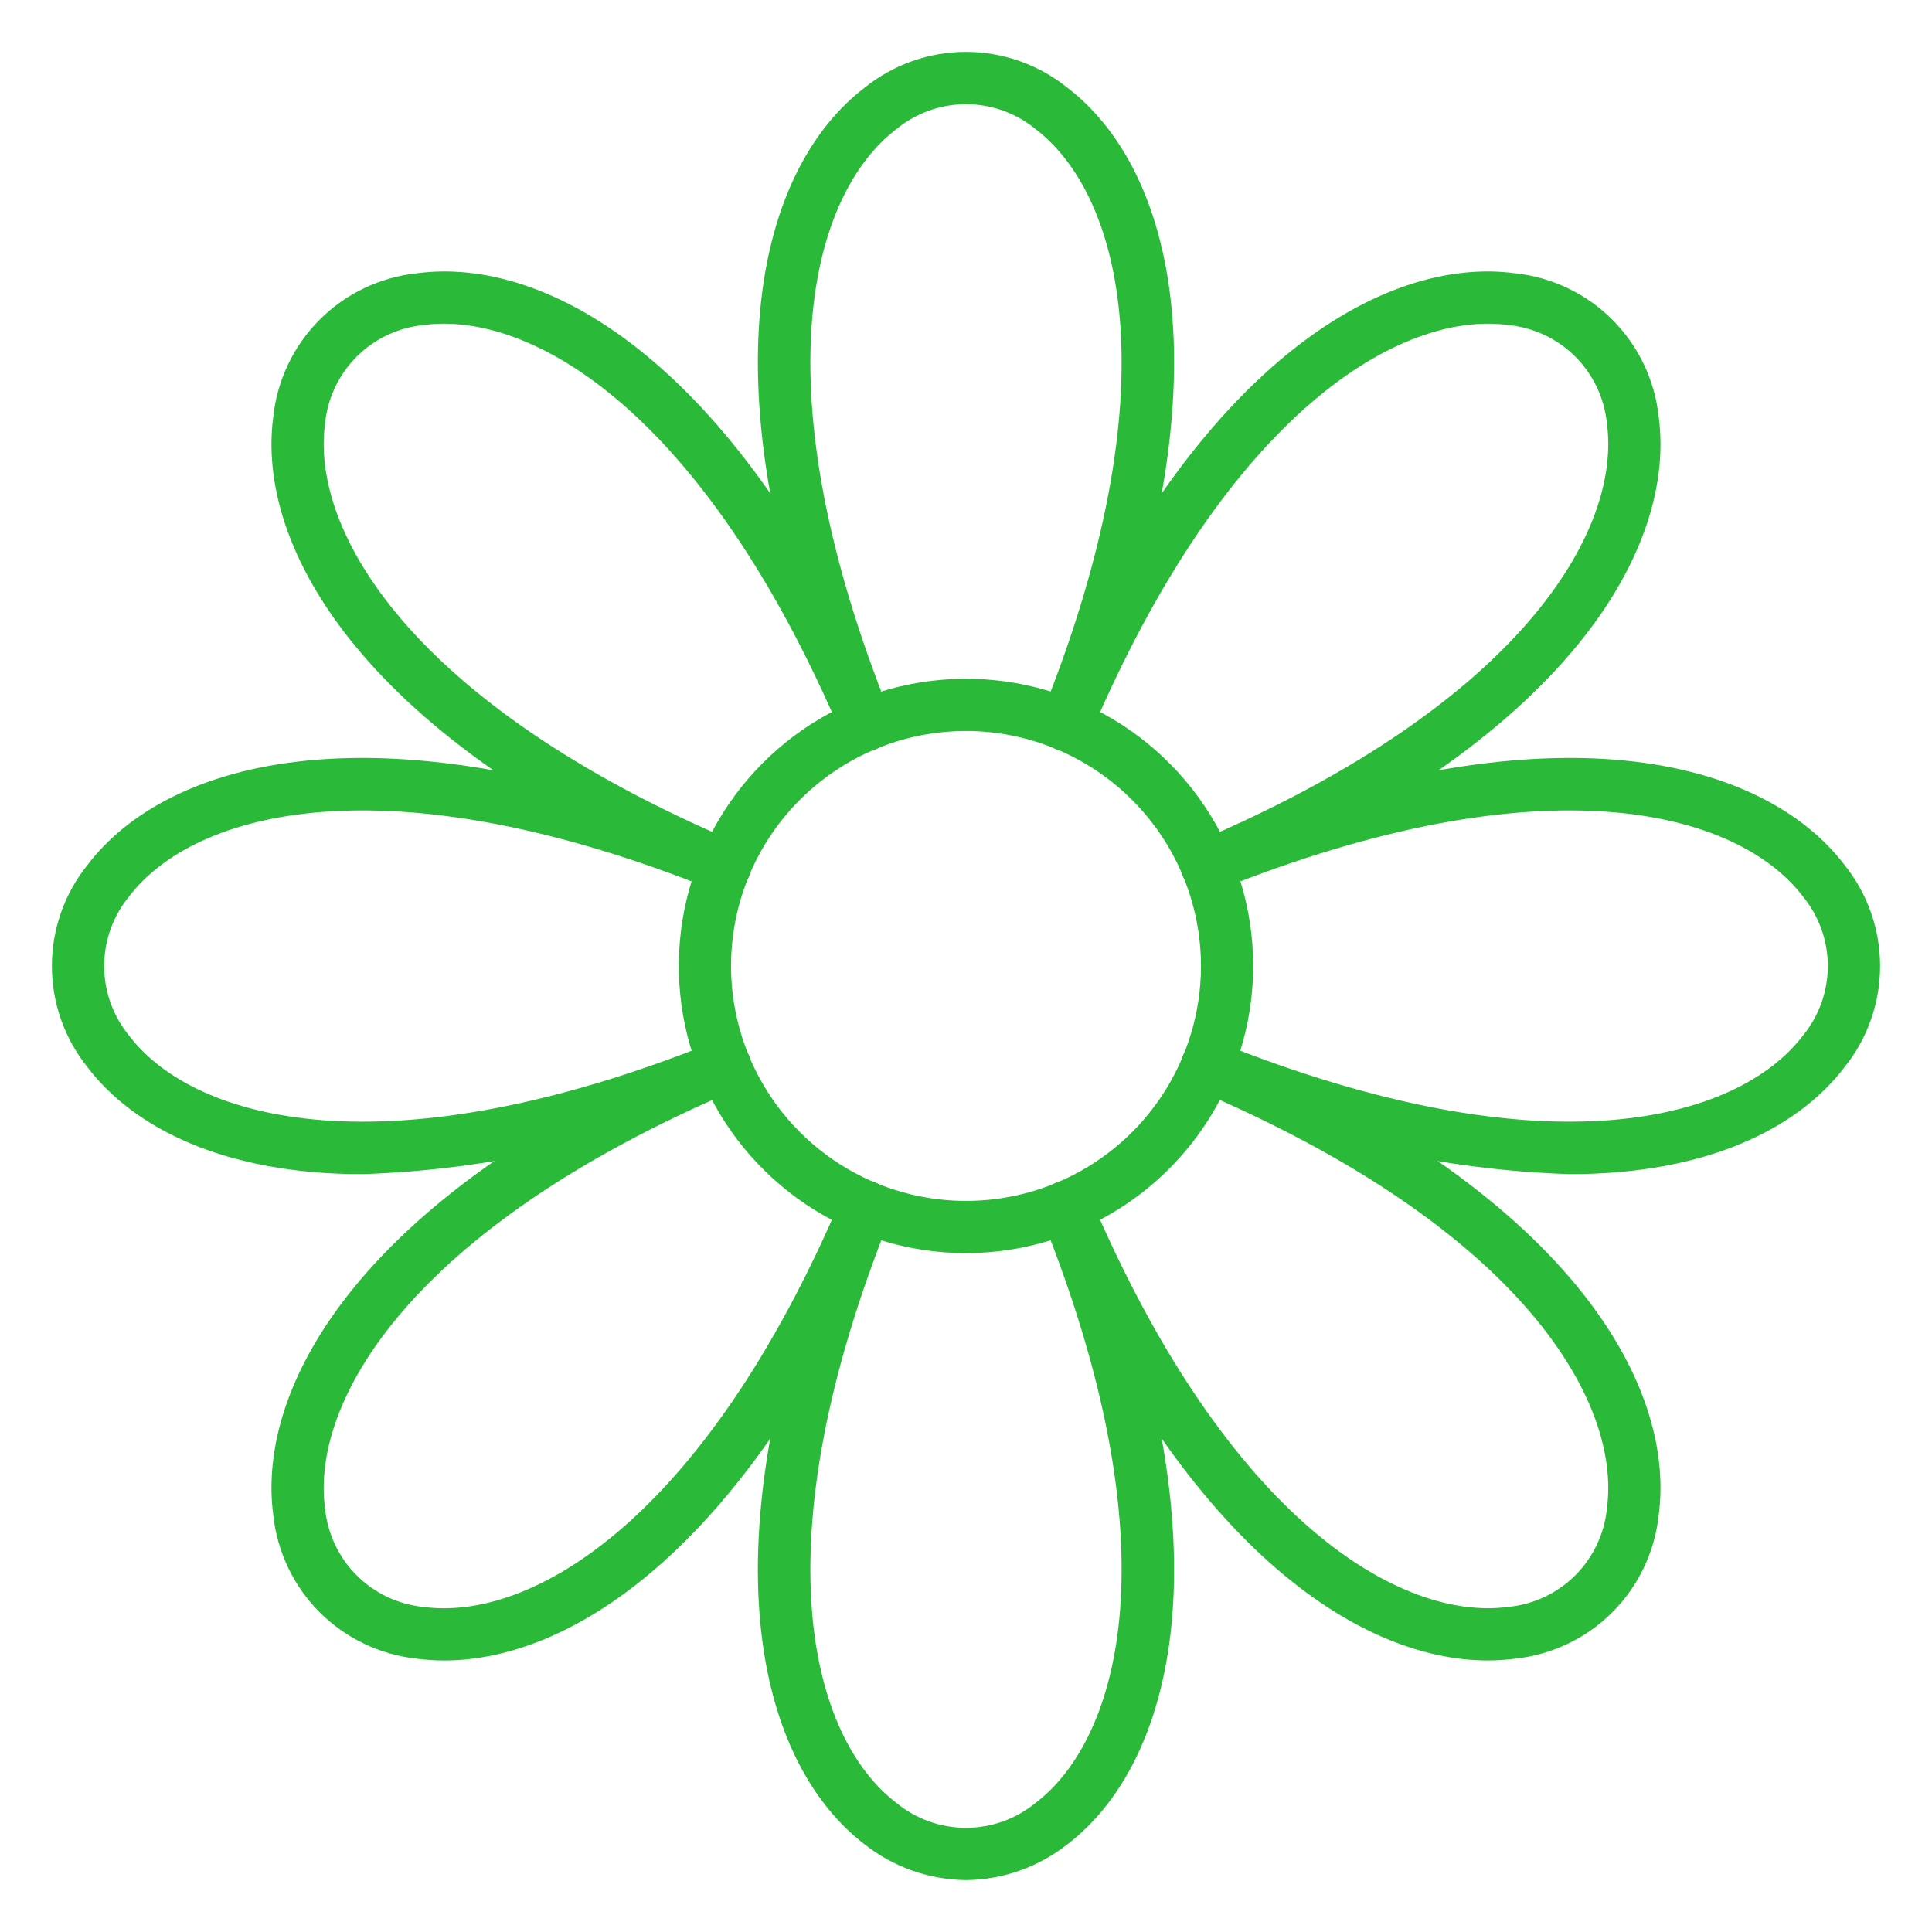
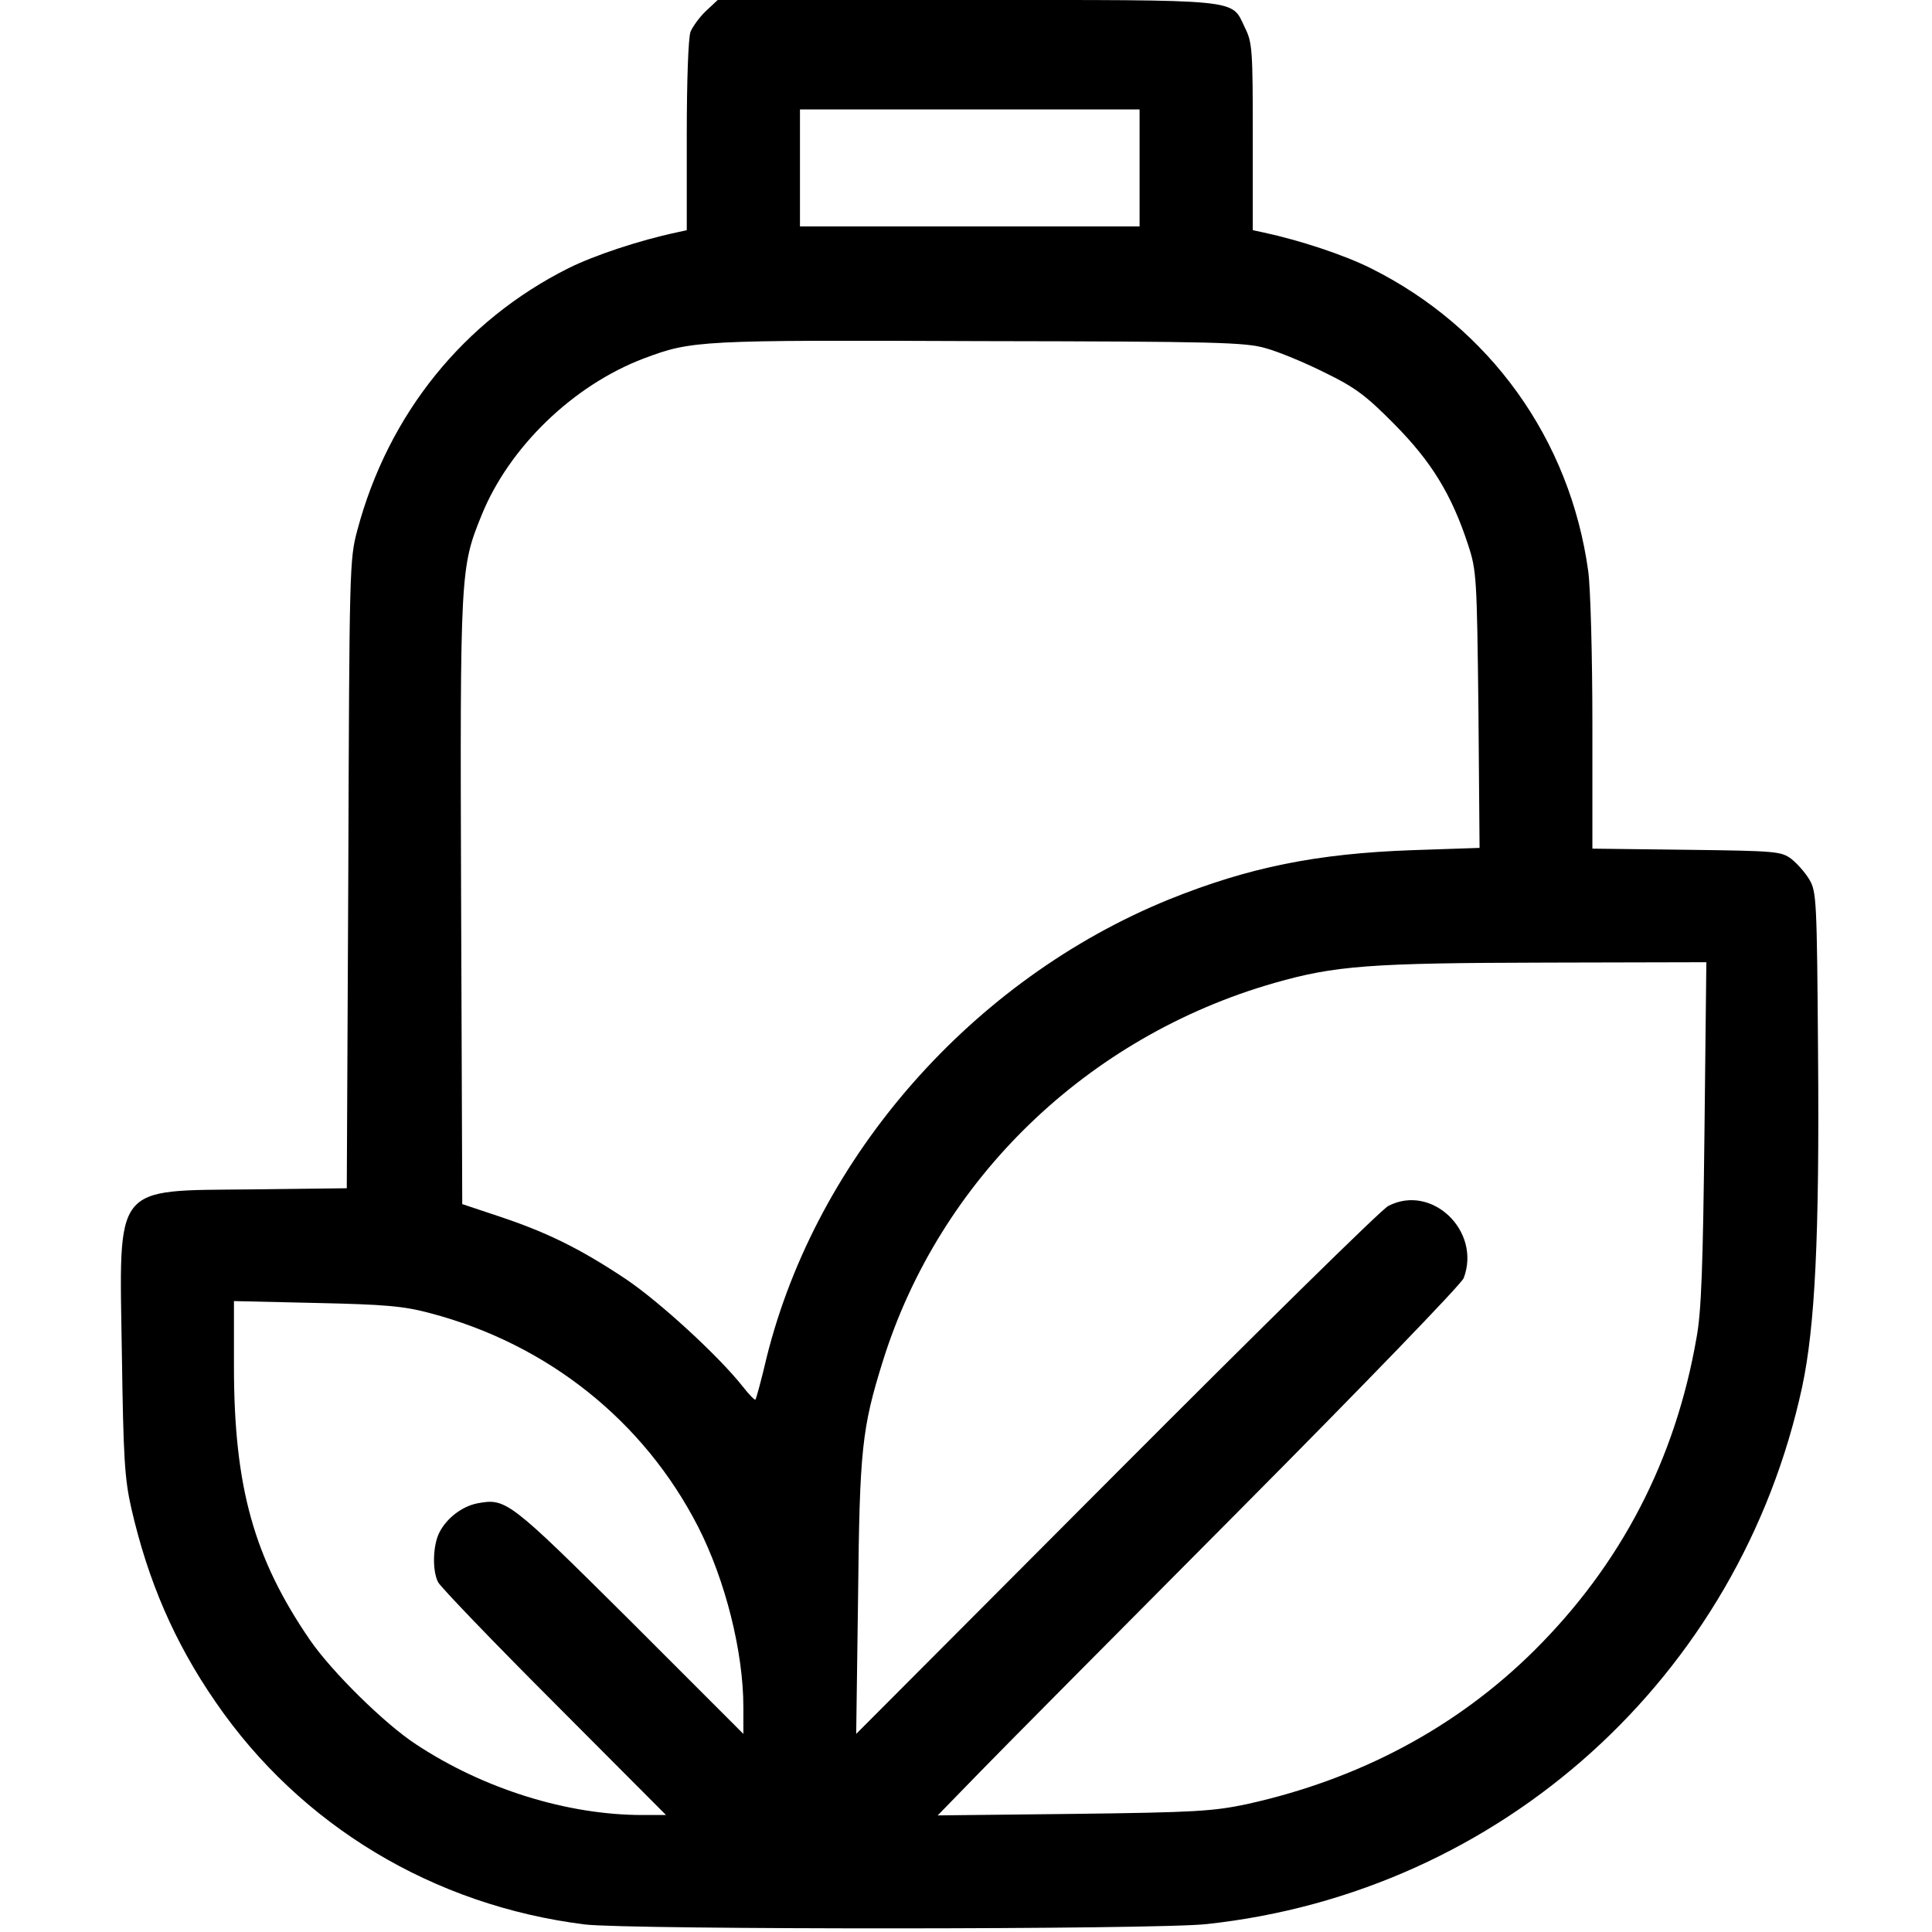
- <svg xmlns="http://www.w3.org/2000/svg" width="65" height="65" viewBox="0 0 65 65" fill="none">
-   <path d="M35.854 25.262C35.71 25.262 35.569 25.227 35.442 25.159C35.315 25.091 35.207 24.994 35.126 24.875C35.046 24.756 34.996 24.619 34.981 24.476C34.966 24.333 34.986 24.188 35.04 24.055C39.49 13.009 37.715 6.533 34.842 4.344C34.182 3.802 33.354 3.505 32.5 3.505C31.645 3.505 30.817 3.802 30.157 4.344C27.285 6.533 25.509 13.009 29.959 24.055C30.002 24.162 30.024 24.277 30.023 24.392C30.022 24.507 29.998 24.621 29.953 24.727C29.907 24.834 29.842 24.93 29.759 25.011C29.677 25.091 29.579 25.155 29.472 25.198C29.365 25.241 29.251 25.263 29.135 25.262C29.02 25.261 28.906 25.237 28.8 25.192C28.694 25.146 28.597 25.081 28.517 24.998C28.436 24.916 28.372 24.818 28.329 24.711C23.516 12.765 25.567 5.634 29.092 2.948C30.058 2.17 31.26 1.746 32.5 1.746C33.739 1.746 34.941 2.17 35.907 2.948C39.432 5.634 41.483 12.762 36.67 24.711C36.605 24.874 36.492 25.013 36.346 25.112C36.201 25.21 36.03 25.262 35.854 25.262Z" fill="#2AB939" />
-   <path d="M12.183 39.503C7.559 39.503 4.506 37.955 2.948 35.909C2.17 34.944 1.746 33.741 1.746 32.502C1.746 31.262 2.17 30.06 2.948 29.095C5.634 25.569 12.763 23.519 24.711 28.331C24.818 28.374 24.916 28.438 24.998 28.519C25.081 28.6 25.146 28.696 25.192 28.802C25.237 28.908 25.261 29.022 25.262 29.138C25.263 29.253 25.241 29.367 25.198 29.474C25.155 29.581 25.091 29.679 25.011 29.761C24.93 29.844 24.834 29.91 24.727 29.955C24.621 30 24.507 30.024 24.392 30.025C24.277 30.026 24.162 30.005 24.055 29.962C13.009 25.512 6.534 27.287 4.344 30.159C3.802 30.819 3.505 31.647 3.505 32.502C3.505 33.356 3.802 34.184 4.344 34.844C6.533 37.717 13.009 39.493 24.055 35.042C24.162 34.999 24.277 34.977 24.392 34.979C24.507 34.98 24.621 35.004 24.727 35.049C24.834 35.094 24.93 35.16 25.011 35.242C25.091 35.325 25.155 35.422 25.198 35.529C25.241 35.636 25.263 35.751 25.262 35.866C25.261 35.981 25.237 36.096 25.192 36.202C25.146 36.308 25.081 36.404 24.998 36.485C24.916 36.566 24.818 36.629 24.711 36.672C20.752 38.4 16.5 39.361 12.183 39.503Z" fill="#2AB939" />
-   <path d="M32.5 63.254C31.262 63.241 30.064 62.819 29.092 62.053C25.567 59.366 23.516 52.238 28.329 40.289C28.372 40.182 28.436 40.084 28.517 40.002C28.597 39.919 28.694 39.854 28.8 39.809C28.906 39.763 29.02 39.739 29.135 39.738C29.251 39.737 29.365 39.759 29.472 39.802C29.579 39.845 29.677 39.909 29.759 39.989C29.842 40.07 29.907 40.166 29.953 40.273C29.998 40.379 30.022 40.493 30.023 40.608C30.024 40.724 30.002 40.838 29.959 40.945C25.509 51.991 27.285 58.467 30.157 60.656C30.817 61.199 31.645 61.495 32.5 61.495C33.354 61.495 34.182 61.199 34.842 60.656C37.715 58.467 39.49 51.991 35.04 40.945C34.953 40.729 34.955 40.487 35.047 40.273C35.138 40.058 35.311 39.889 35.527 39.802C35.743 39.715 35.985 39.717 36.199 39.809C36.414 39.9 36.583 40.073 36.67 40.289C41.483 52.235 39.432 59.366 35.907 62.053C34.935 62.819 33.737 63.241 32.5 63.254Z" fill="#2AB939" />
-   <path d="M52.817 39.503C48.499 39.361 44.248 38.401 40.289 36.672C40.073 36.585 39.9 36.416 39.809 36.202C39.717 35.987 39.715 35.745 39.802 35.529C39.889 35.313 40.058 35.14 40.273 35.049C40.487 34.958 40.729 34.955 40.945 35.042C51.992 39.492 58.467 37.717 60.656 34.844C61.199 34.184 61.495 33.356 61.495 32.502C61.495 31.647 61.199 30.819 60.656 30.159C58.467 27.287 51.992 25.512 40.945 29.962C40.838 30.005 40.724 30.026 40.608 30.025C40.493 30.024 40.379 30 40.273 29.955C40.166 29.91 40.07 29.844 39.989 29.761C39.909 29.679 39.845 29.581 39.802 29.474C39.759 29.367 39.737 29.253 39.738 29.138C39.739 29.022 39.763 28.908 39.809 28.802C39.854 28.696 39.919 28.6 40.002 28.519C40.084 28.438 40.182 28.374 40.289 28.331C52.235 23.519 59.366 25.569 62.053 29.095C62.83 30.06 63.254 31.262 63.254 32.502C63.254 33.741 62.83 34.944 62.053 35.909C60.494 37.955 57.44 39.503 52.817 39.503Z" fill="#2AB939" />
-   <path d="M40.607 30.014C40.404 30.014 40.208 29.944 40.051 29.816C39.895 29.688 39.787 29.509 39.746 29.311C39.706 29.113 39.735 28.906 39.829 28.727C39.923 28.548 40.076 28.406 40.263 28.327C51.221 23.664 54.547 17.831 54.063 14.251C53.98 13.4 53.604 12.604 53 11.999C52.395 11.395 51.599 11.019 50.748 10.936C47.175 10.452 41.335 13.778 36.672 24.736C36.627 24.842 36.561 24.939 36.479 25.019C36.396 25.1 36.299 25.164 36.192 25.207C36.085 25.25 35.97 25.271 35.855 25.27C35.739 25.269 35.626 25.245 35.519 25.2C35.413 25.155 35.317 25.089 35.236 25.007C35.156 24.924 35.092 24.827 35.049 24.72C35.006 24.613 34.984 24.498 34.985 24.383C34.987 24.268 35.01 24.154 35.056 24.048C40.1 12.19 46.588 8.599 50.983 9.195C52.216 9.328 53.367 9.878 54.244 10.755C55.121 11.632 55.671 12.783 55.804 14.016C56.397 18.408 52.806 24.899 40.951 29.943C40.843 29.99 40.725 30.014 40.607 30.014Z" fill="#2AB939" />
-   <path d="M50.051 55.864C45.708 55.864 39.755 51.992 35.056 40.949C34.964 40.734 34.962 40.492 35.049 40.276C35.136 40.06 35.305 39.888 35.519 39.796C35.734 39.705 35.976 39.702 36.192 39.789C36.408 39.876 36.581 40.046 36.672 40.26C41.335 51.22 47.173 54.546 50.748 54.062C51.599 53.979 52.395 53.603 53 52.999C53.604 52.394 53.98 51.598 54.063 50.747C54.547 47.167 51.221 41.334 40.263 36.671C40.048 36.58 39.879 36.407 39.792 36.191C39.705 35.975 39.708 35.733 39.799 35.519C39.89 35.304 40.063 35.135 40.279 35.048C40.495 34.961 40.737 34.963 40.951 35.055C52.809 40.099 56.397 46.59 55.804 50.982C55.671 52.215 55.121 53.366 54.244 54.243C53.367 55.12 52.216 55.67 50.983 55.803C50.674 55.844 50.363 55.864 50.051 55.864Z" fill="#2AB939" />
-   <path d="M14.948 55.865C14.636 55.866 14.325 55.845 14.016 55.803C12.783 55.67 11.632 55.12 10.755 54.243C9.879 53.366 9.328 52.215 9.195 50.982C8.603 46.59 12.193 40.099 24.048 35.055C24.154 35.01 24.268 34.986 24.383 34.984C24.499 34.983 24.613 35.005 24.72 35.048C24.827 35.091 24.925 35.155 25.007 35.235C25.09 35.316 25.155 35.412 25.2 35.519C25.246 35.625 25.269 35.739 25.271 35.854C25.272 35.969 25.25 36.084 25.207 36.191C25.164 36.298 25.1 36.395 25.02 36.478C24.939 36.56 24.843 36.626 24.737 36.671C13.778 41.336 10.452 47.169 10.936 50.749C11.019 51.6 11.395 52.396 12 53C12.604 53.605 13.4 53.981 14.251 54.064C17.831 54.548 23.665 51.221 28.327 40.264C28.419 40.049 28.591 39.88 28.808 39.793C28.915 39.75 29.029 39.728 29.144 39.729C29.26 39.731 29.374 39.755 29.48 39.8C29.586 39.845 29.682 39.911 29.763 39.993C29.844 40.075 29.907 40.173 29.95 40.28C29.994 40.387 30.015 40.501 30.014 40.617C30.013 40.732 29.989 40.846 29.944 40.952C25.245 51.994 19.291 55.865 14.948 55.865Z" fill="#2AB939" />
-   <path d="M24.392 30.014C24.274 30.014 24.157 29.99 24.048 29.943C12.19 24.899 8.603 18.409 9.195 14.016C9.328 12.783 9.879 11.632 10.755 10.755C11.632 9.878 12.783 9.328 14.016 9.195C18.408 8.598 24.899 12.192 29.944 24.048C30.035 24.262 30.037 24.504 29.95 24.72C29.863 24.936 29.694 25.109 29.48 25.2C29.265 25.291 29.024 25.294 28.808 25.207C28.591 25.12 28.419 24.951 28.327 24.736C23.664 13.779 17.831 10.452 14.251 10.936C13.4 11.019 12.604 11.395 12 11.999C11.395 12.604 11.019 13.4 10.936 14.251C10.452 17.831 13.778 23.664 24.737 28.327C24.923 28.407 25.076 28.548 25.17 28.727C25.264 28.906 25.294 29.113 25.253 29.311C25.212 29.509 25.105 29.688 24.948 29.816C24.791 29.944 24.595 30.014 24.392 30.014Z" fill="#2AB939" />
-   <path d="M32.5 42.16C30.589 42.16 28.721 41.594 27.132 40.532C25.543 39.47 24.305 37.961 23.573 36.196C22.842 34.43 22.651 32.487 23.024 30.613C23.396 28.739 24.317 27.017 25.668 25.666C27.019 24.315 28.741 23.394 30.615 23.022C32.489 22.649 34.432 22.84 36.198 23.571C37.963 24.303 39.472 25.541 40.534 27.13C41.596 28.719 42.162 30.587 42.162 32.498C42.159 35.06 41.14 37.516 39.329 39.327C37.517 41.138 35.062 42.157 32.5 42.16ZM32.5 24.593C30.936 24.593 29.408 25.056 28.108 25.925C26.808 26.794 25.795 28.028 25.196 29.473C24.598 30.917 24.442 32.507 24.747 34.04C25.052 35.574 25.805 36.983 26.91 38.088C28.016 39.194 29.424 39.947 30.958 40.252C32.491 40.557 34.081 40.4 35.525 39.802C36.97 39.203 38.205 38.19 39.073 36.89C39.942 35.59 40.406 34.062 40.406 32.498C40.403 30.402 39.569 28.393 38.087 26.911C36.605 25.429 34.596 24.595 32.5 24.593Z" fill="#2AB939" />
+ <svg xmlns="http://www.w3.org/2000/svg" version="1.0" width="512pt" height="512pt" viewBox="0 0 512 512" preserveAspectRatio="xMidYMid meet">
+   <g transform="translate(0,512) scale(0.1,-0.1)" fill="#000000" stroke="none">
+     <path d="M1871 5091 c-17 -16 -35 -41 -41 -55 -6 -16 -10 -131 -10 -276 l0 -250 -27 -6 c-99 -21 -219 -61 -287 -95 -277 -139 -477 -386 -559 -694 -21 -78 -21 -99 -24 -912 l-4 -832 -252 -3 c-370 -4 -351 19 -344 -437 4 -272 7 -329 25 -408 44 -192 114 -355 223 -513 225 -328 578 -540 979 -590 114 -14 1518 -14 1648 1 780 84 1412 655 1578 1424 34 160 46 397 42 885 -3 404 -4 427 -23 459 -11 19 -33 43 -48 55 -27 20 -42 21 -278 24 l-249 3 0 329 c0 181 -5 363 -11 406 -48 350 -261 646 -576 803 -70 35 -187 74 -285 95 l-28 6 0 247 c0 230 -1 250 -21 290 -37 77 1 73 -737 73 l-660 0 -31 -29z m1149 -416 l0 -155 -450 0 -450 0 0 155 0 155 450 0 450 0 0 -155z m335 -478 c33 -9 103 -38 155 -64 80 -39 109 -60 185 -137 98 -99 152 -186 196 -321 22 -67 23 -87 27 -436 l3 -366 -178 -6 c-253 -9 -433 -45 -646 -131 -520 -212 -932 -680 -1065 -1212 -14 -60 -28 -111 -30 -113 -1 -3 -17 13 -34 35 -64 81 -220 224 -309 284 -120 80 -207 123 -332 165 l-102 34 -3 803 c-3 873 -2 884 54 1022 73 181 243 345 430 416 128 48 144 49 889 46 630 -1 706 -3 760 -19z m1162 -2079 c-4 -349 -8 -474 -21 -543 -56 -323 -200 -601 -431 -830 -205 -203 -462 -340 -760 -406 -90 -19 -136 -22 -460 -26 l-360 -4 110 113 c60 62 372 376 692 698 320 322 587 598 592 613 47 125 -85 251 -200 191 -17 -8 -341 -327 -720 -707 l-690 -692 5 365 c4 389 10 445 66 624 151 482 542 859 1037 1001 161 46 253 53 717 54 l428 1 -5 -452z m-3377 -478 c311 -82 566 -285 710 -566 72 -141 120 -331 120 -478 l0 -71 -302 302 c-320 318 -327 323 -403 309 -40 -8 -80 -38 -100 -76 -18 -34 -20 -102 -4 -133 6 -12 144 -156 307 -319 l297 -298 -62 0 c-200 0 -421 69 -600 187 -83 54 -223 192 -281 276 -149 217 -202 406 -202 726 l0 173 218 -5 c182 -4 231 -8 302 -27z" />
+   </g>
</svg>
